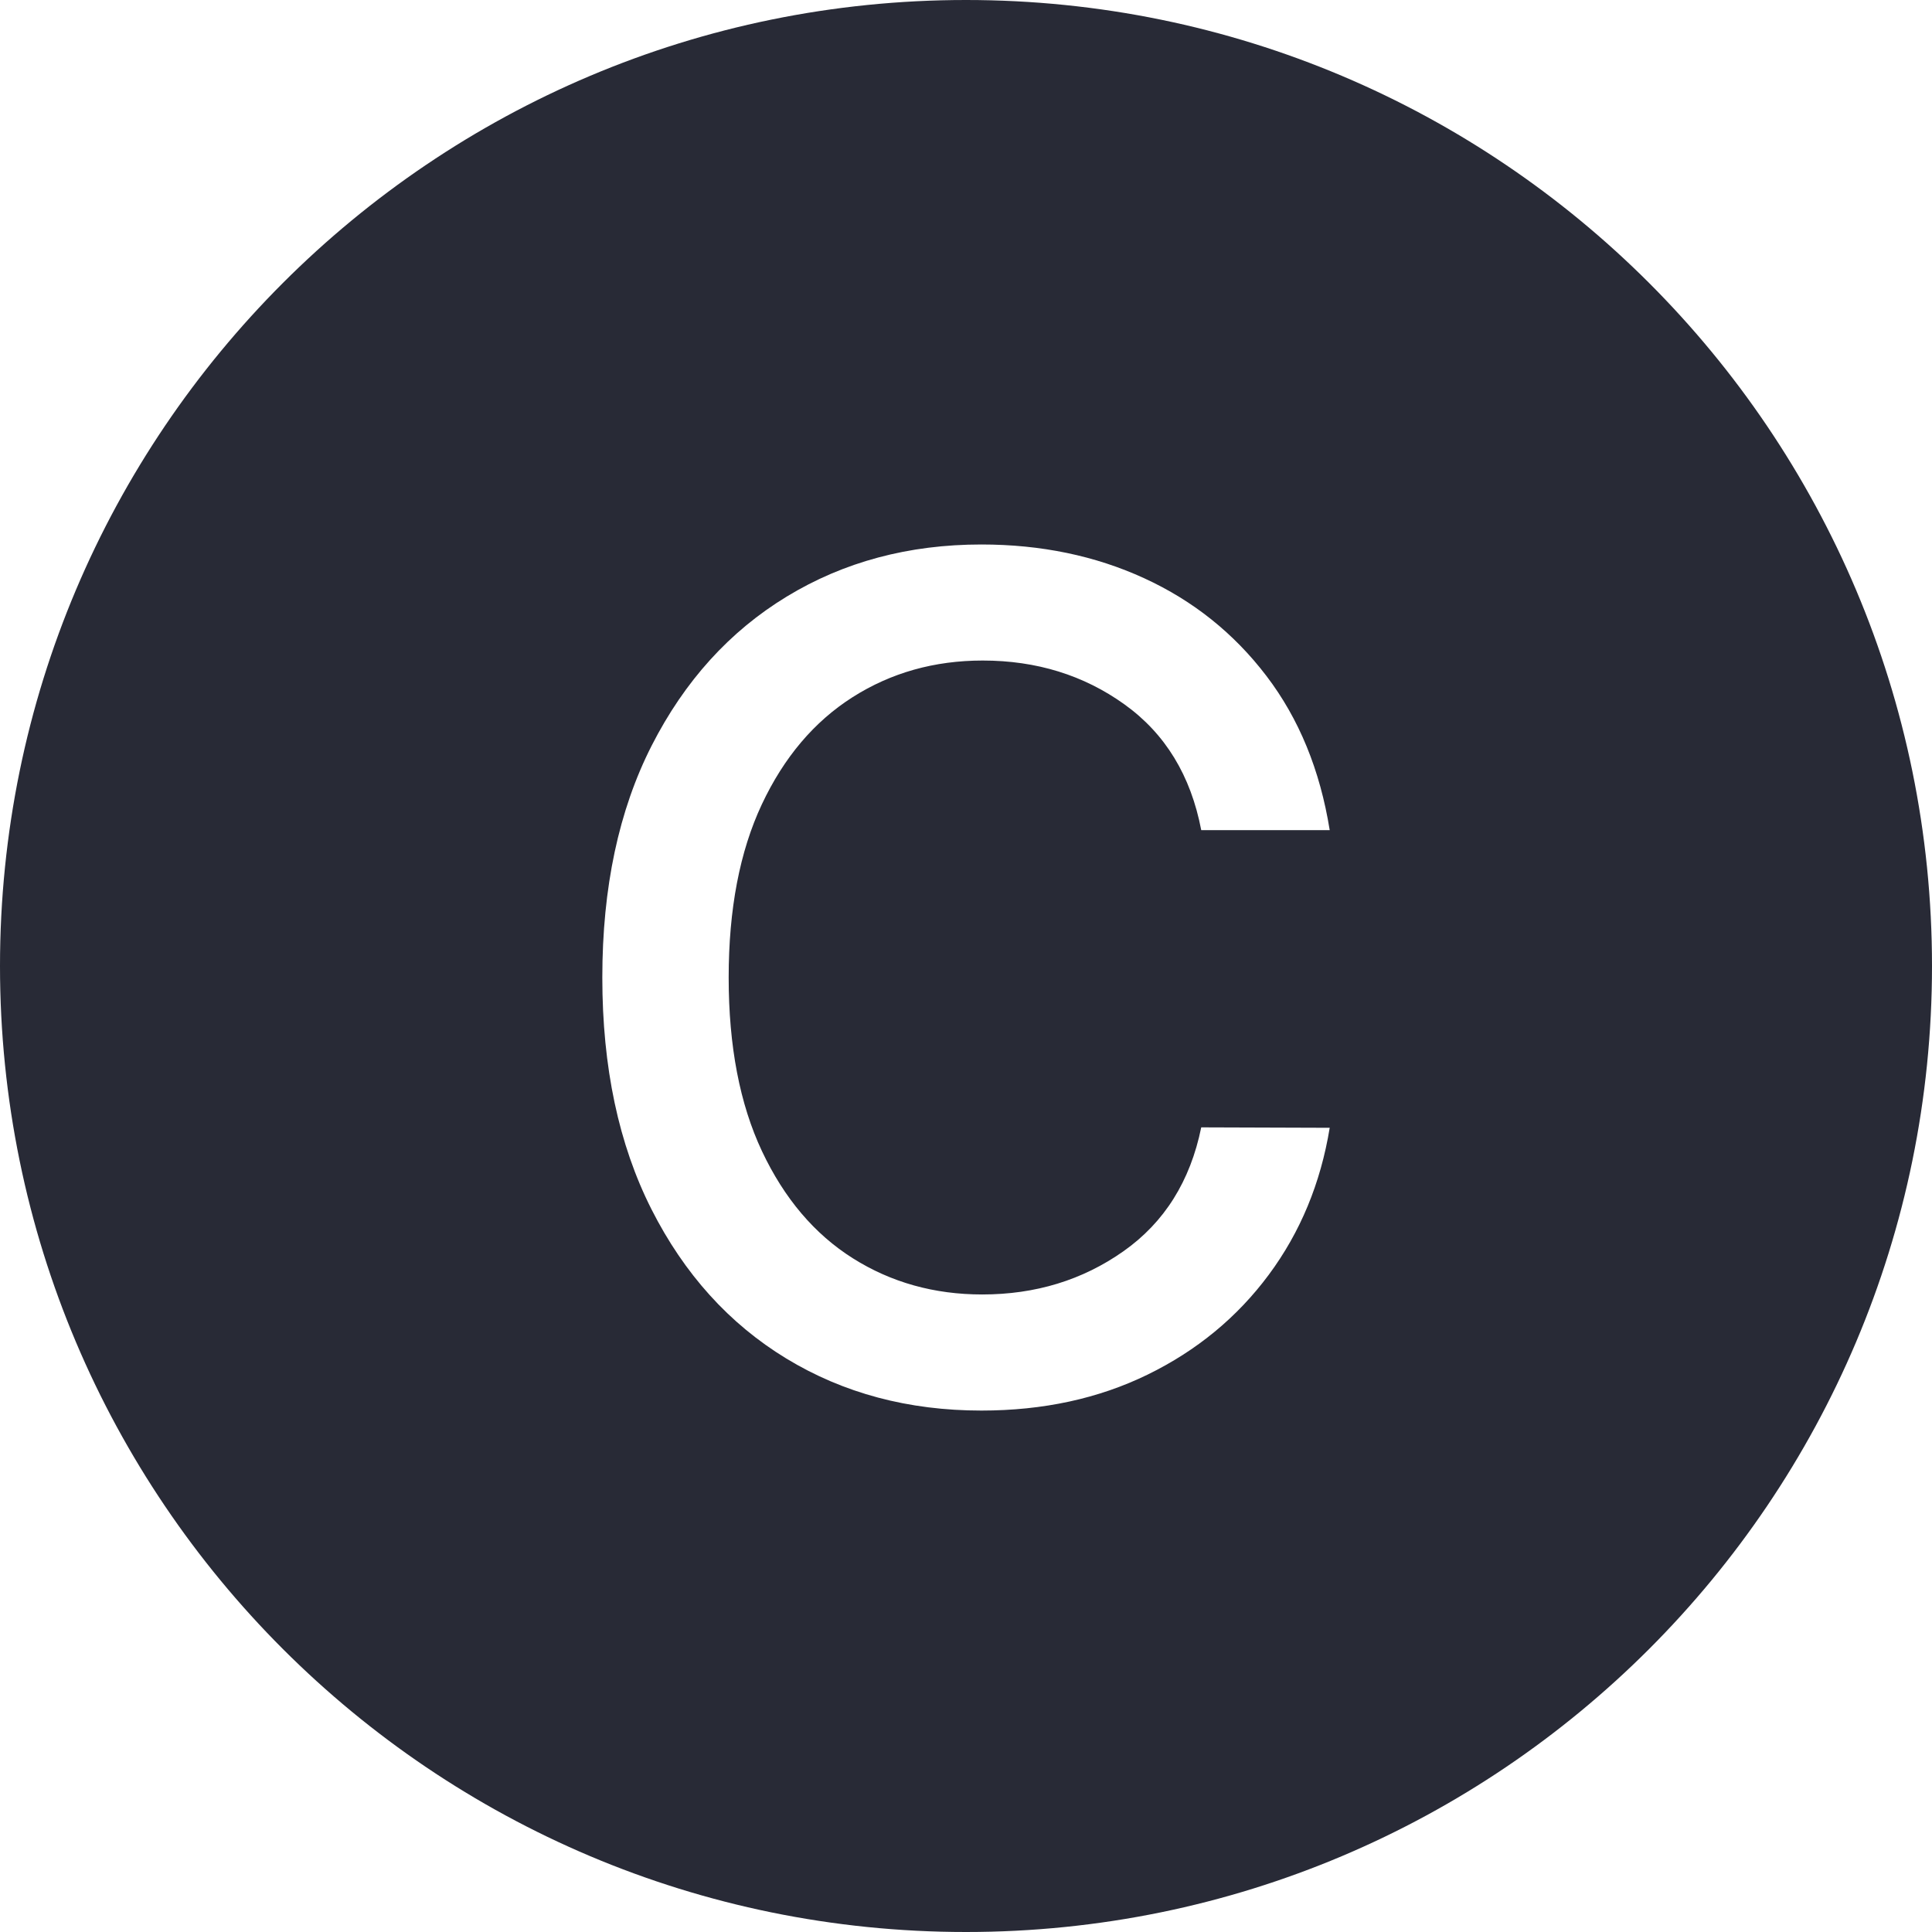
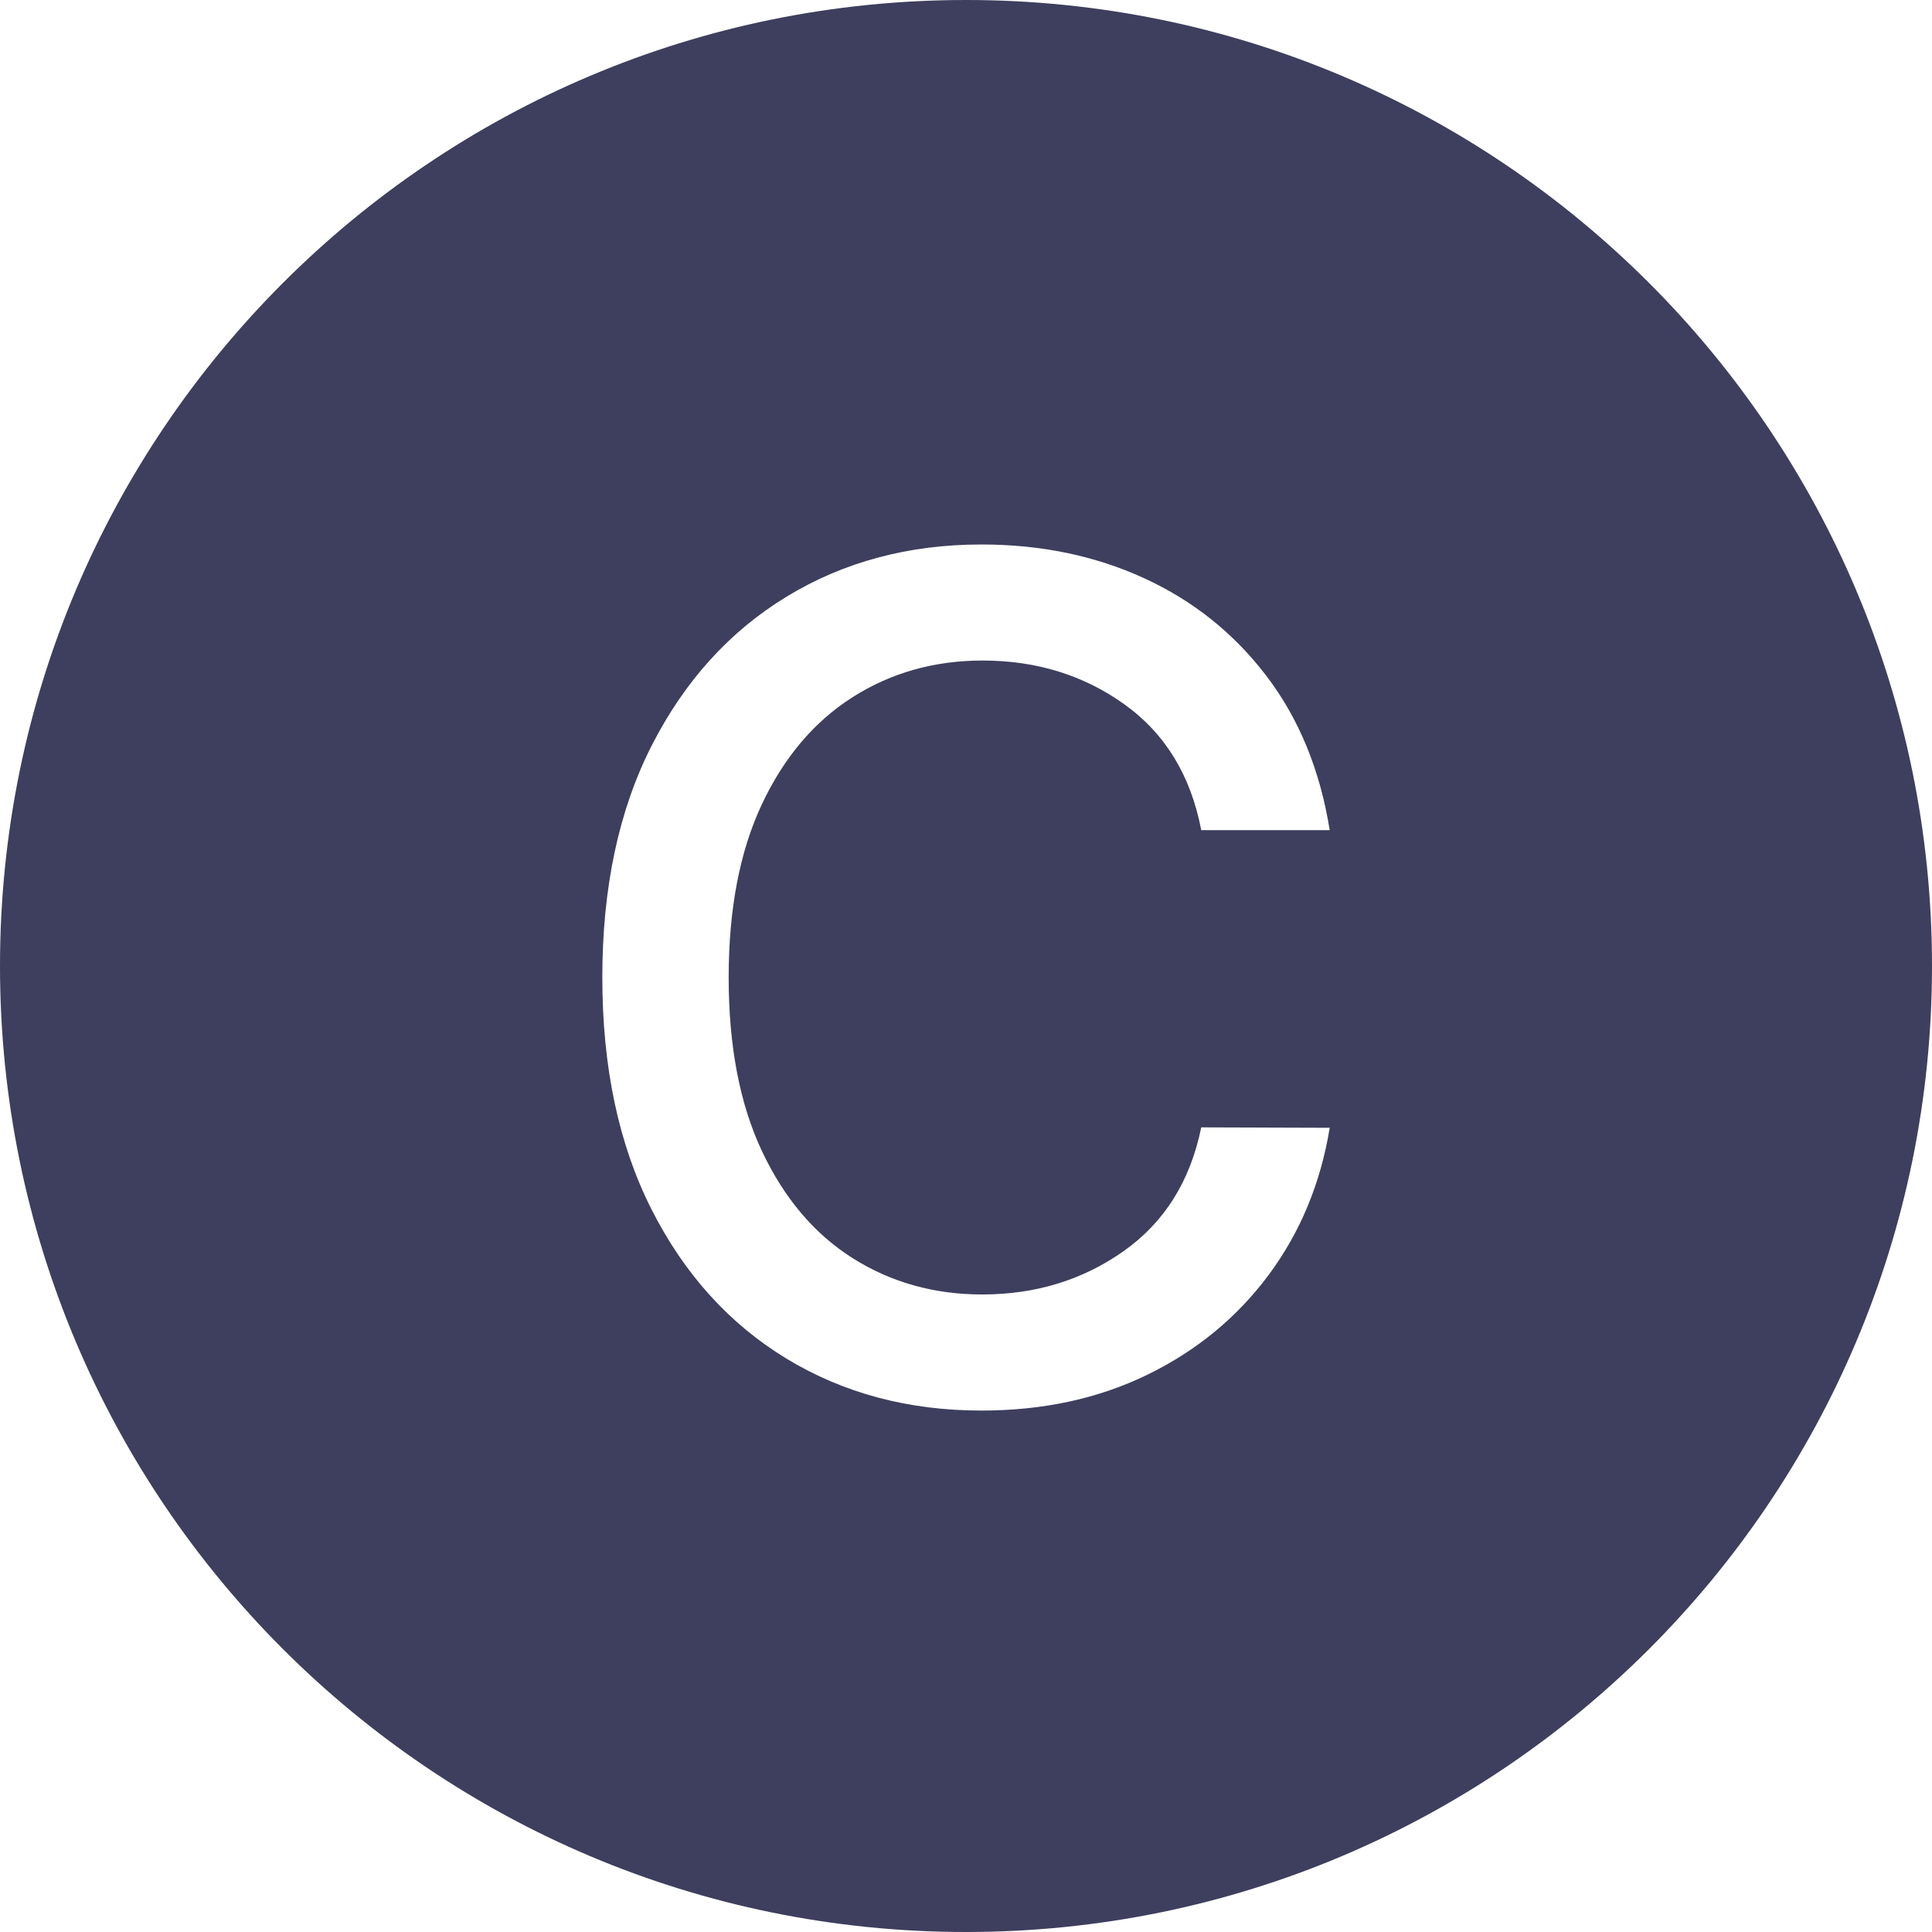
<svg xmlns="http://www.w3.org/2000/svg" xmlns:xlink="http://www.w3.org/1999/xlink" width="700" height="700" viewBox="0 0 700 700">
  <defs>
    <g>
      <g id="glyph-0-0">
        <path d="M 39.078 95.453 L 39.078 19.094 L 386.297 19.094 L 386.297 95.453 Z M 39.078 -9.547 L 39.078 -85.906 L 386.297 -85.906 L 386.297 -9.547 Z M 39.078 -114.547 L 39.078 -190.906 L 386.297 -190.906 L 386.297 -114.547 Z M 39.078 -219.547 L 39.078 -295.906 L 386.297 -295.906 L 386.297 -219.547 Z M 39.078 -324.547 L 39.078 -400.906 L 386.297 -400.906 L 386.297 -324.547 Z M 39.078 -324.547 " />
      </g>
      <g id="glyph-0-1">
        <path d="M 287.266 -206.125 L 240.719 -206.125 C 236.945 -225.906 227.676 -241.094 212.906 -251.688 C 198.145 -262.281 181.02 -267.578 161.531 -267.578 C 144.031 -267.578 128.316 -263.148 114.391 -254.297 C 100.473 -245.441 89.508 -232.488 81.5 -215.438 C 73.5 -198.383 69.5 -177.484 69.5 -152.734 C 69.5 -127.867 73.523 -106.883 81.578 -89.781 C 89.641 -72.688 100.602 -59.766 114.469 -51.016 C 128.344 -42.266 143.977 -37.891 161.375 -37.891 C 180.664 -37.891 197.719 -43.109 212.531 -53.547 C 227.352 -63.984 236.75 -78.945 240.719 -98.438 L 287.266 -98.281 C 283.984 -78.195 276.625 -60.445 265.188 -45.031 C 253.75 -29.625 239.129 -17.57 221.328 -8.875 C 203.535 -0.176 183.453 4.172 161.078 4.172 C 134.629 4.172 111.062 -2.113 90.375 -14.688 C 69.695 -27.27 53.414 -45.289 41.531 -68.75 C 29.656 -92.219 23.719 -120.211 23.719 -152.734 C 23.719 -185.336 29.68 -213.348 41.609 -236.766 C 53.547 -260.18 69.852 -278.176 90.531 -290.75 C 111.219 -303.332 134.734 -309.625 161.078 -309.625 C 182.648 -309.625 202.312 -305.547 220.062 -297.391 C 237.812 -289.242 252.578 -277.438 264.359 -261.969 C 276.141 -246.508 283.773 -227.895 287.266 -206.125 Z M 287.266 -206.125 " />
      </g>
    </g>
  </defs>
-   <path fill-rule="nonzero" fill="rgb(15.686%, 16.471%, 21.176%)" fill-opacity="1" d="M 700 350 C 700 543.301 543.301 700 350 700 C 156.699 700 0 543.301 0 350 C 0 156.699 156.699 0 350 0 C 543.301 0 700 156.699 700 350 " />
+   <path fill-rule="nonzero" fill="rgb(24.314%, 24.314%, 36.863%)" fill-opacity="1" d="M 700 350 C 700 543.301 543.301 700 350 700 C 156.699 700 0 543.301 0 350 C 0 156.699 156.699 0 350 0 C 543.301 0 700 156.699 700 350 " />
  <g fill="rgb(100%, 100%, 100%)" fill-opacity="1">
    <use xlink:href="#glyph-0-1" x="194.512" y="506.902" />
  </g>
</svg>
